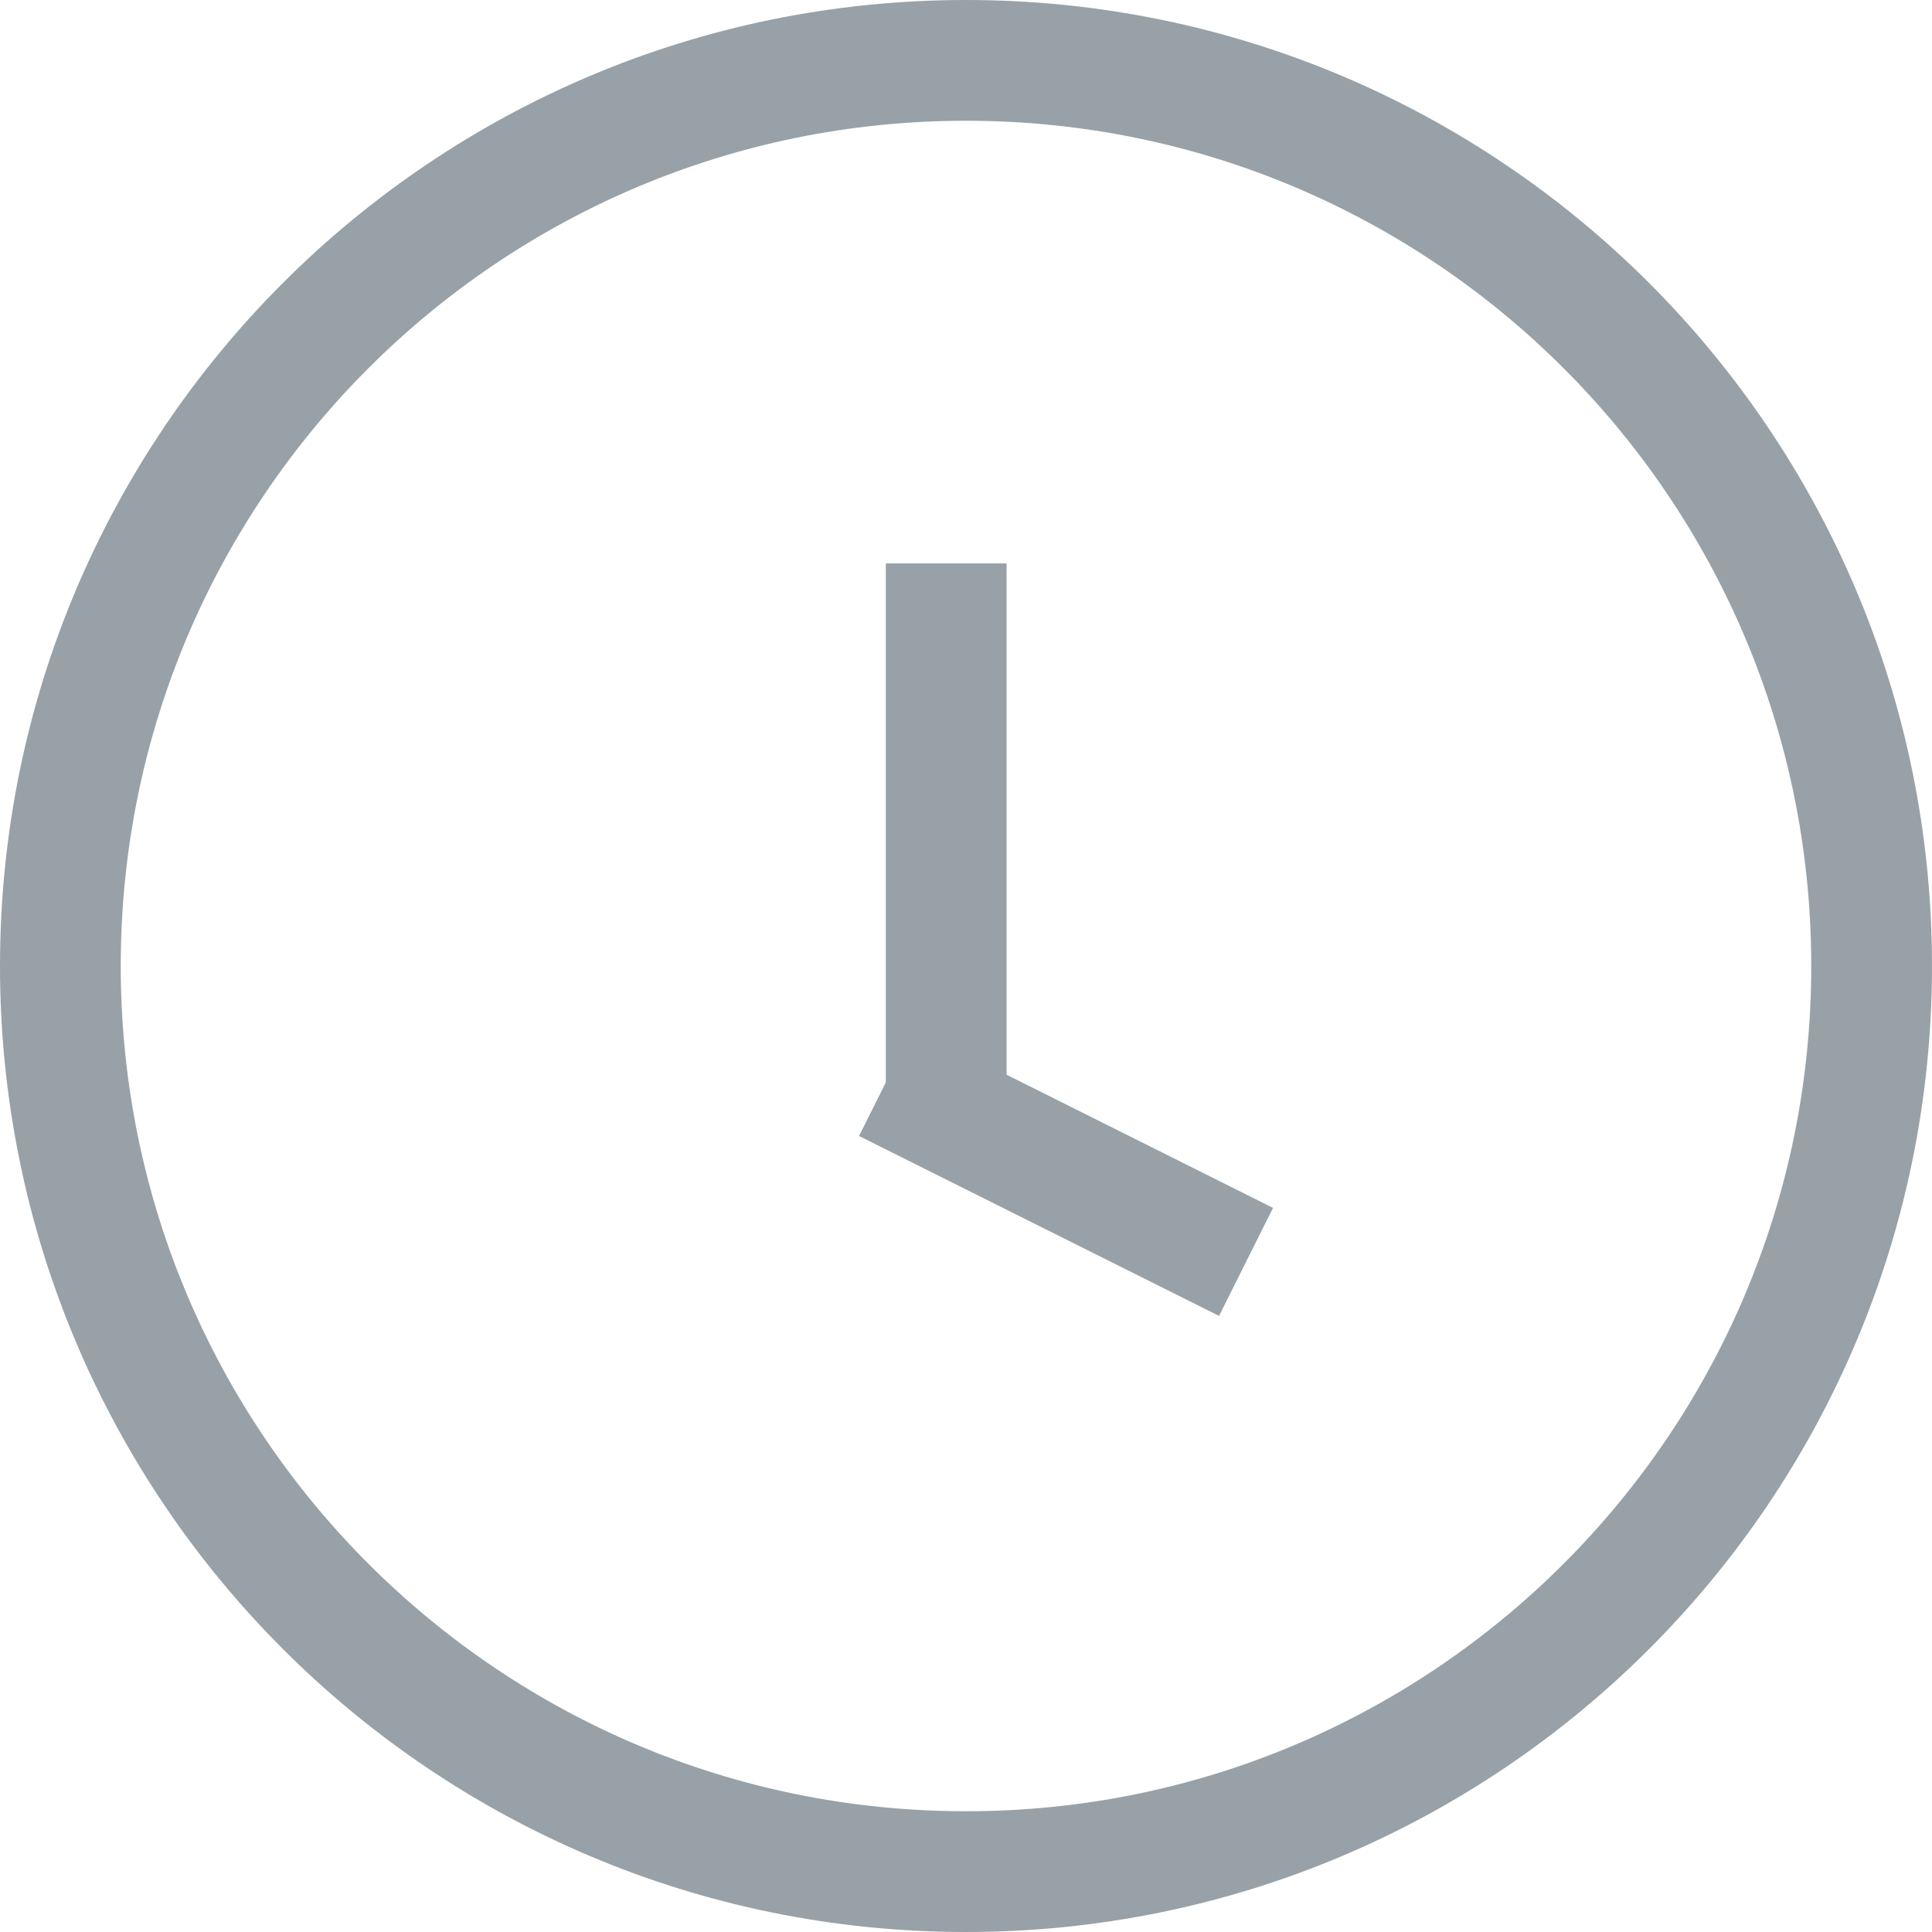
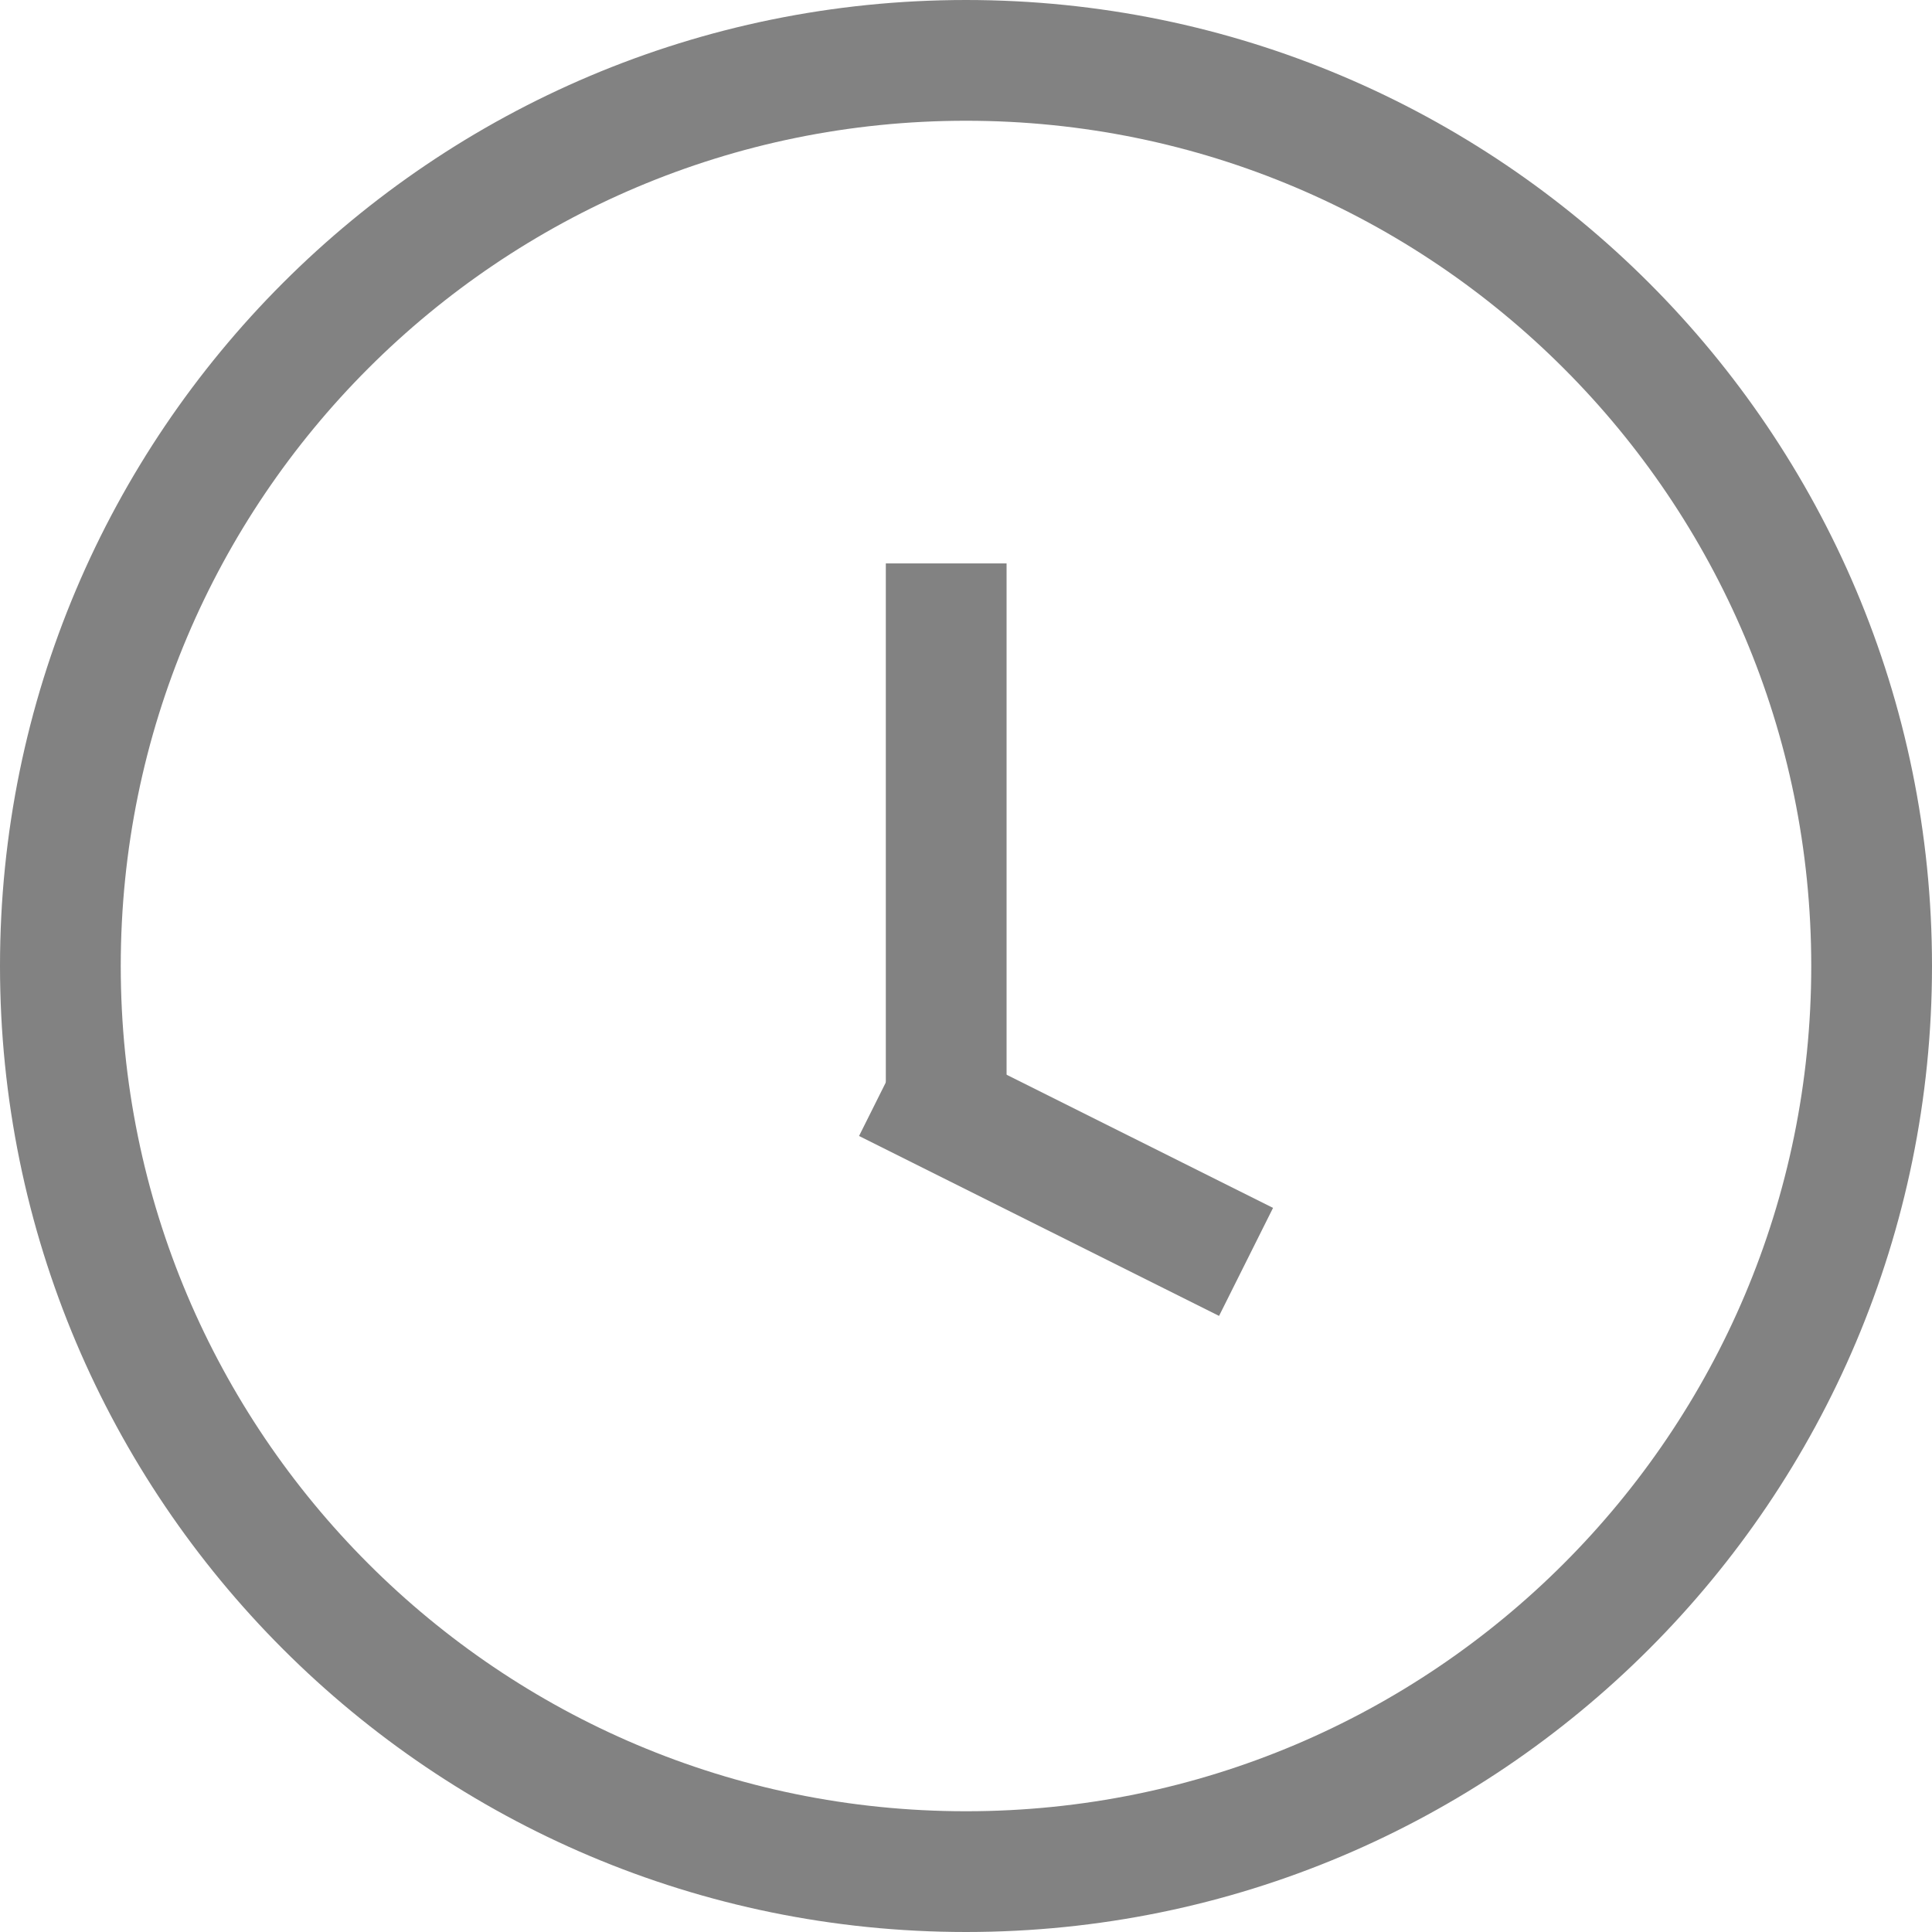
<svg xmlns="http://www.w3.org/2000/svg" width="16" height="16" viewBox="0 0 16 16" fill="none">
-   <circle cx="8" cy="8" r="7.5" stroke="#98A1A7" />
-   <line x1="7.836" y1="5.166" x2="7.836" y2="8.833" stroke="#98A1A7" stroke-linecap="square" />
-   <path d="M7.785 9.184L9.872 10.227" stroke="#98A1A7" stroke-linecap="square" />
+   <circle cx="8" cy="8" r="7.5" stroke="#828282" />
+   <line x1="7.836" y1="5.166" x2="7.836" y2="8.833" stroke="#828282" stroke-linecap="square" />
+   <path d="M7.785 9.184L9.872 10.227" stroke="#828282" stroke-linecap="square" />
</svg>
